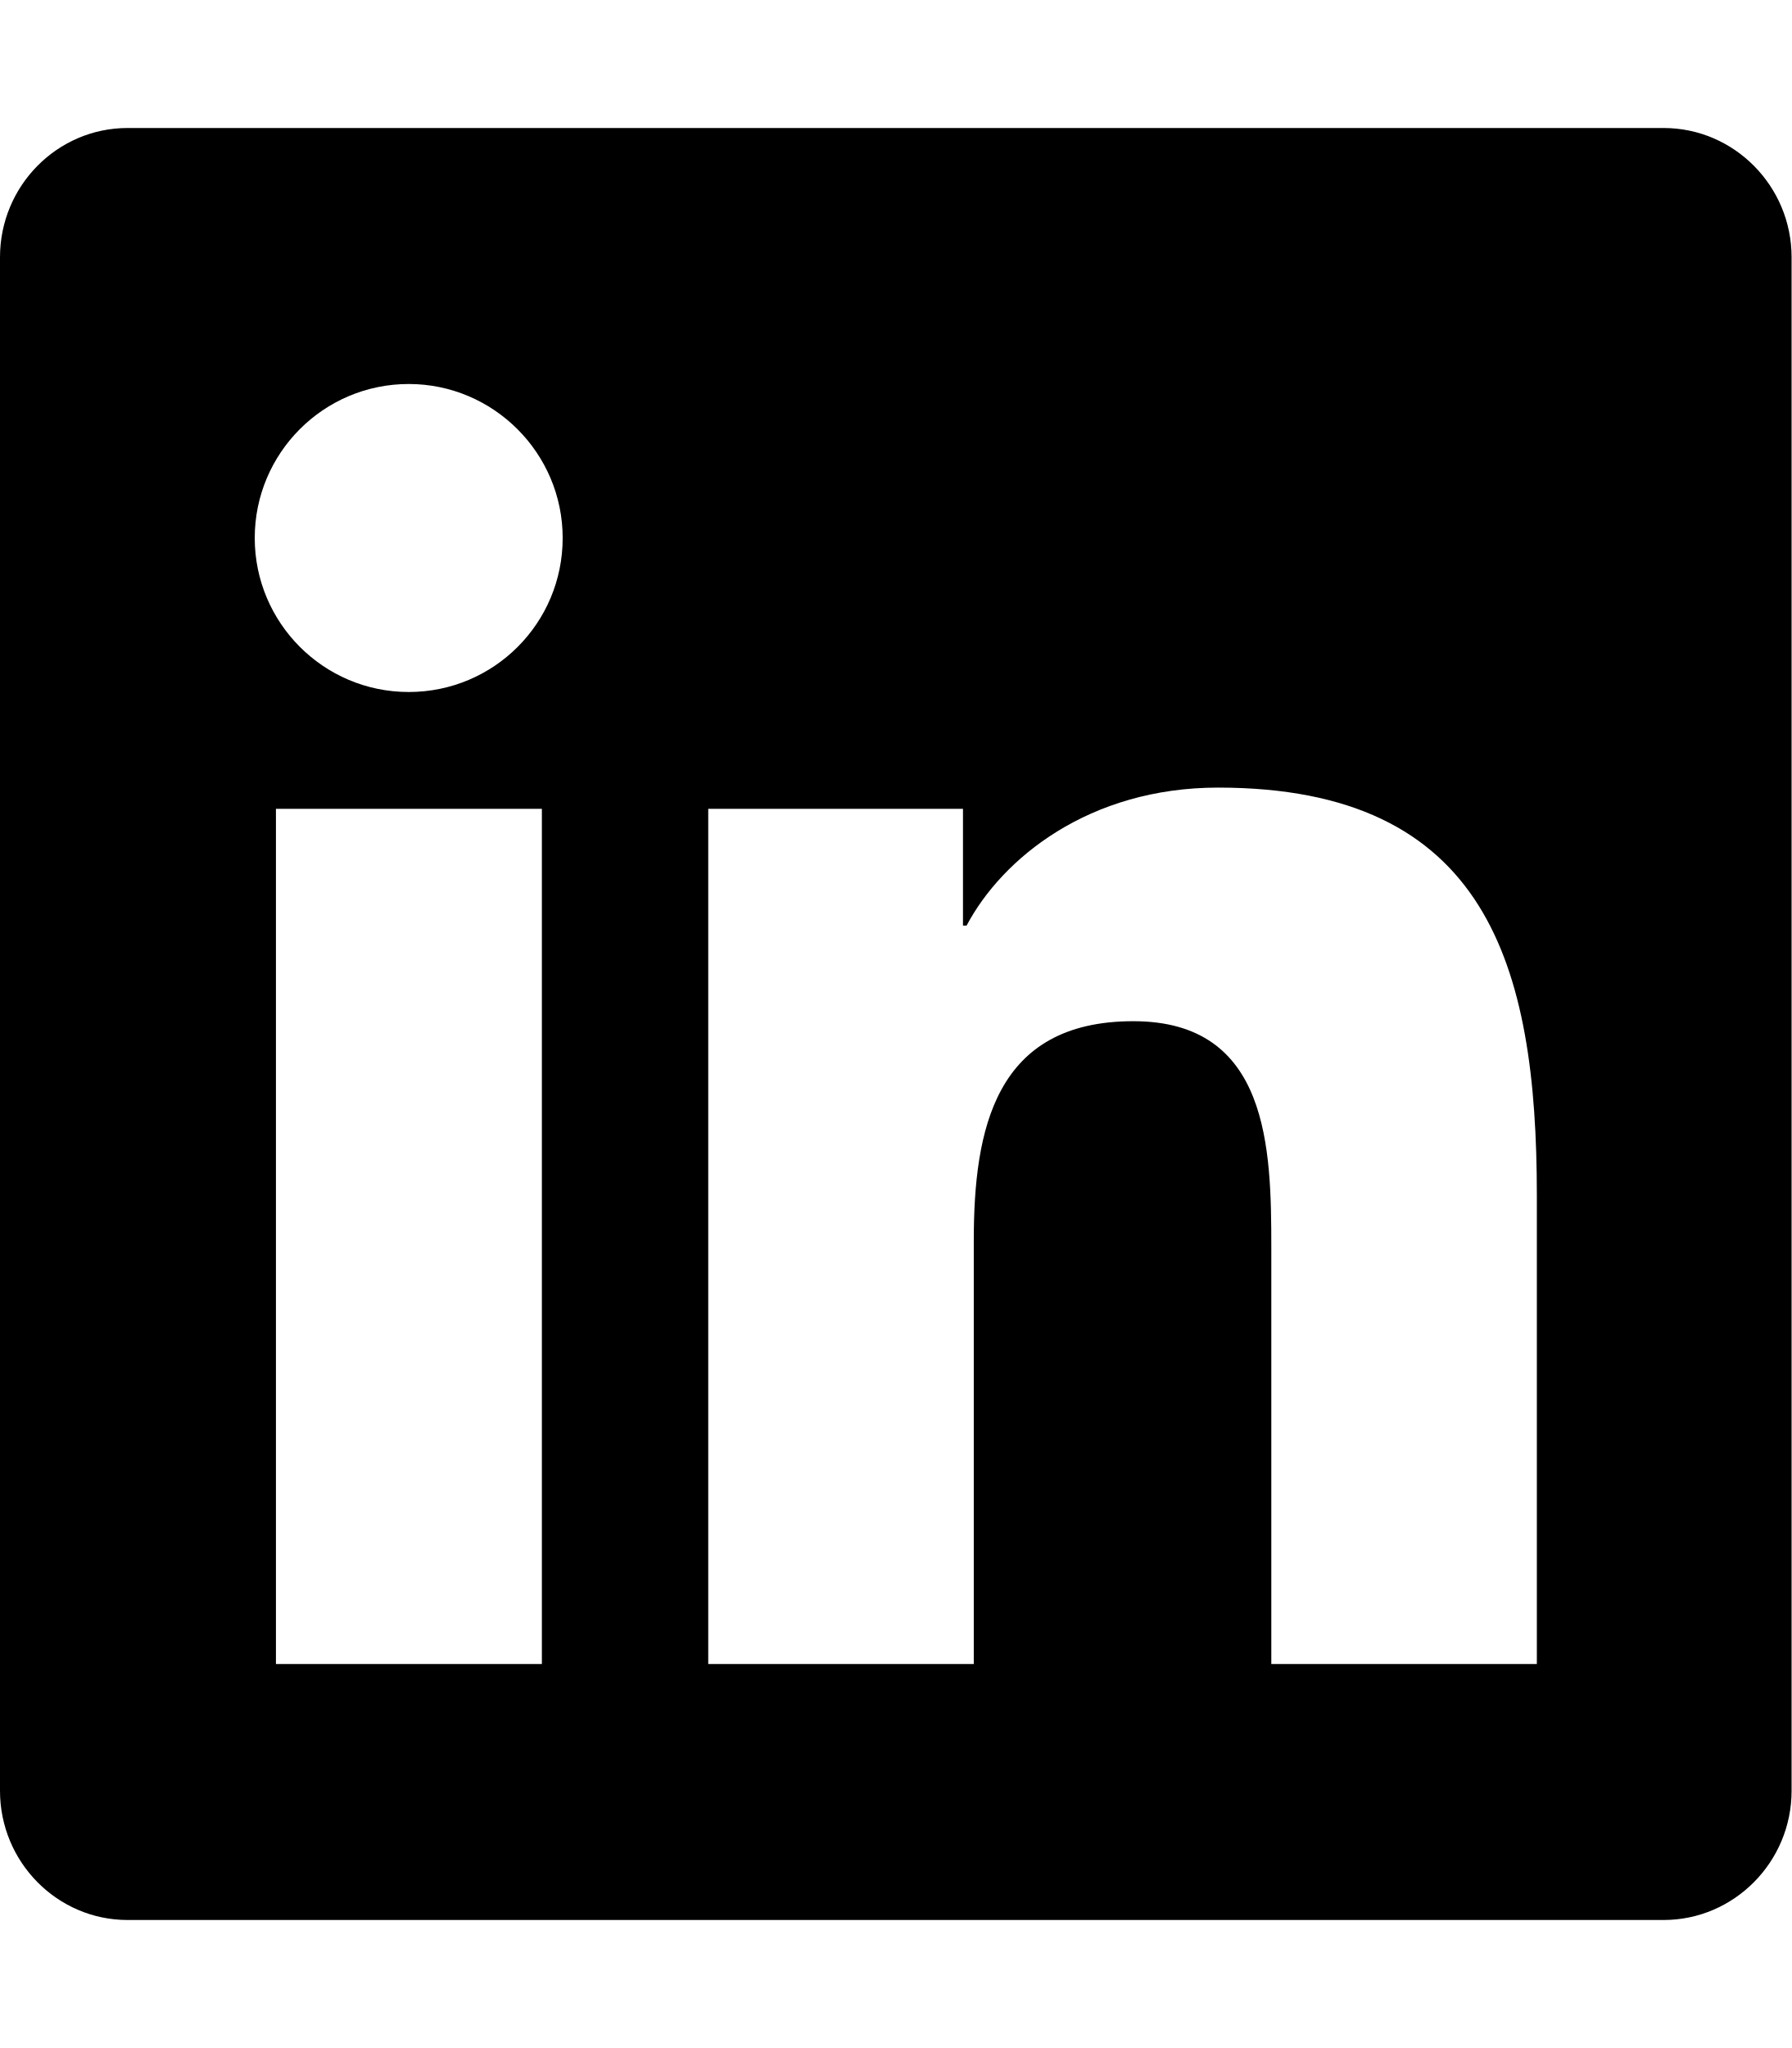
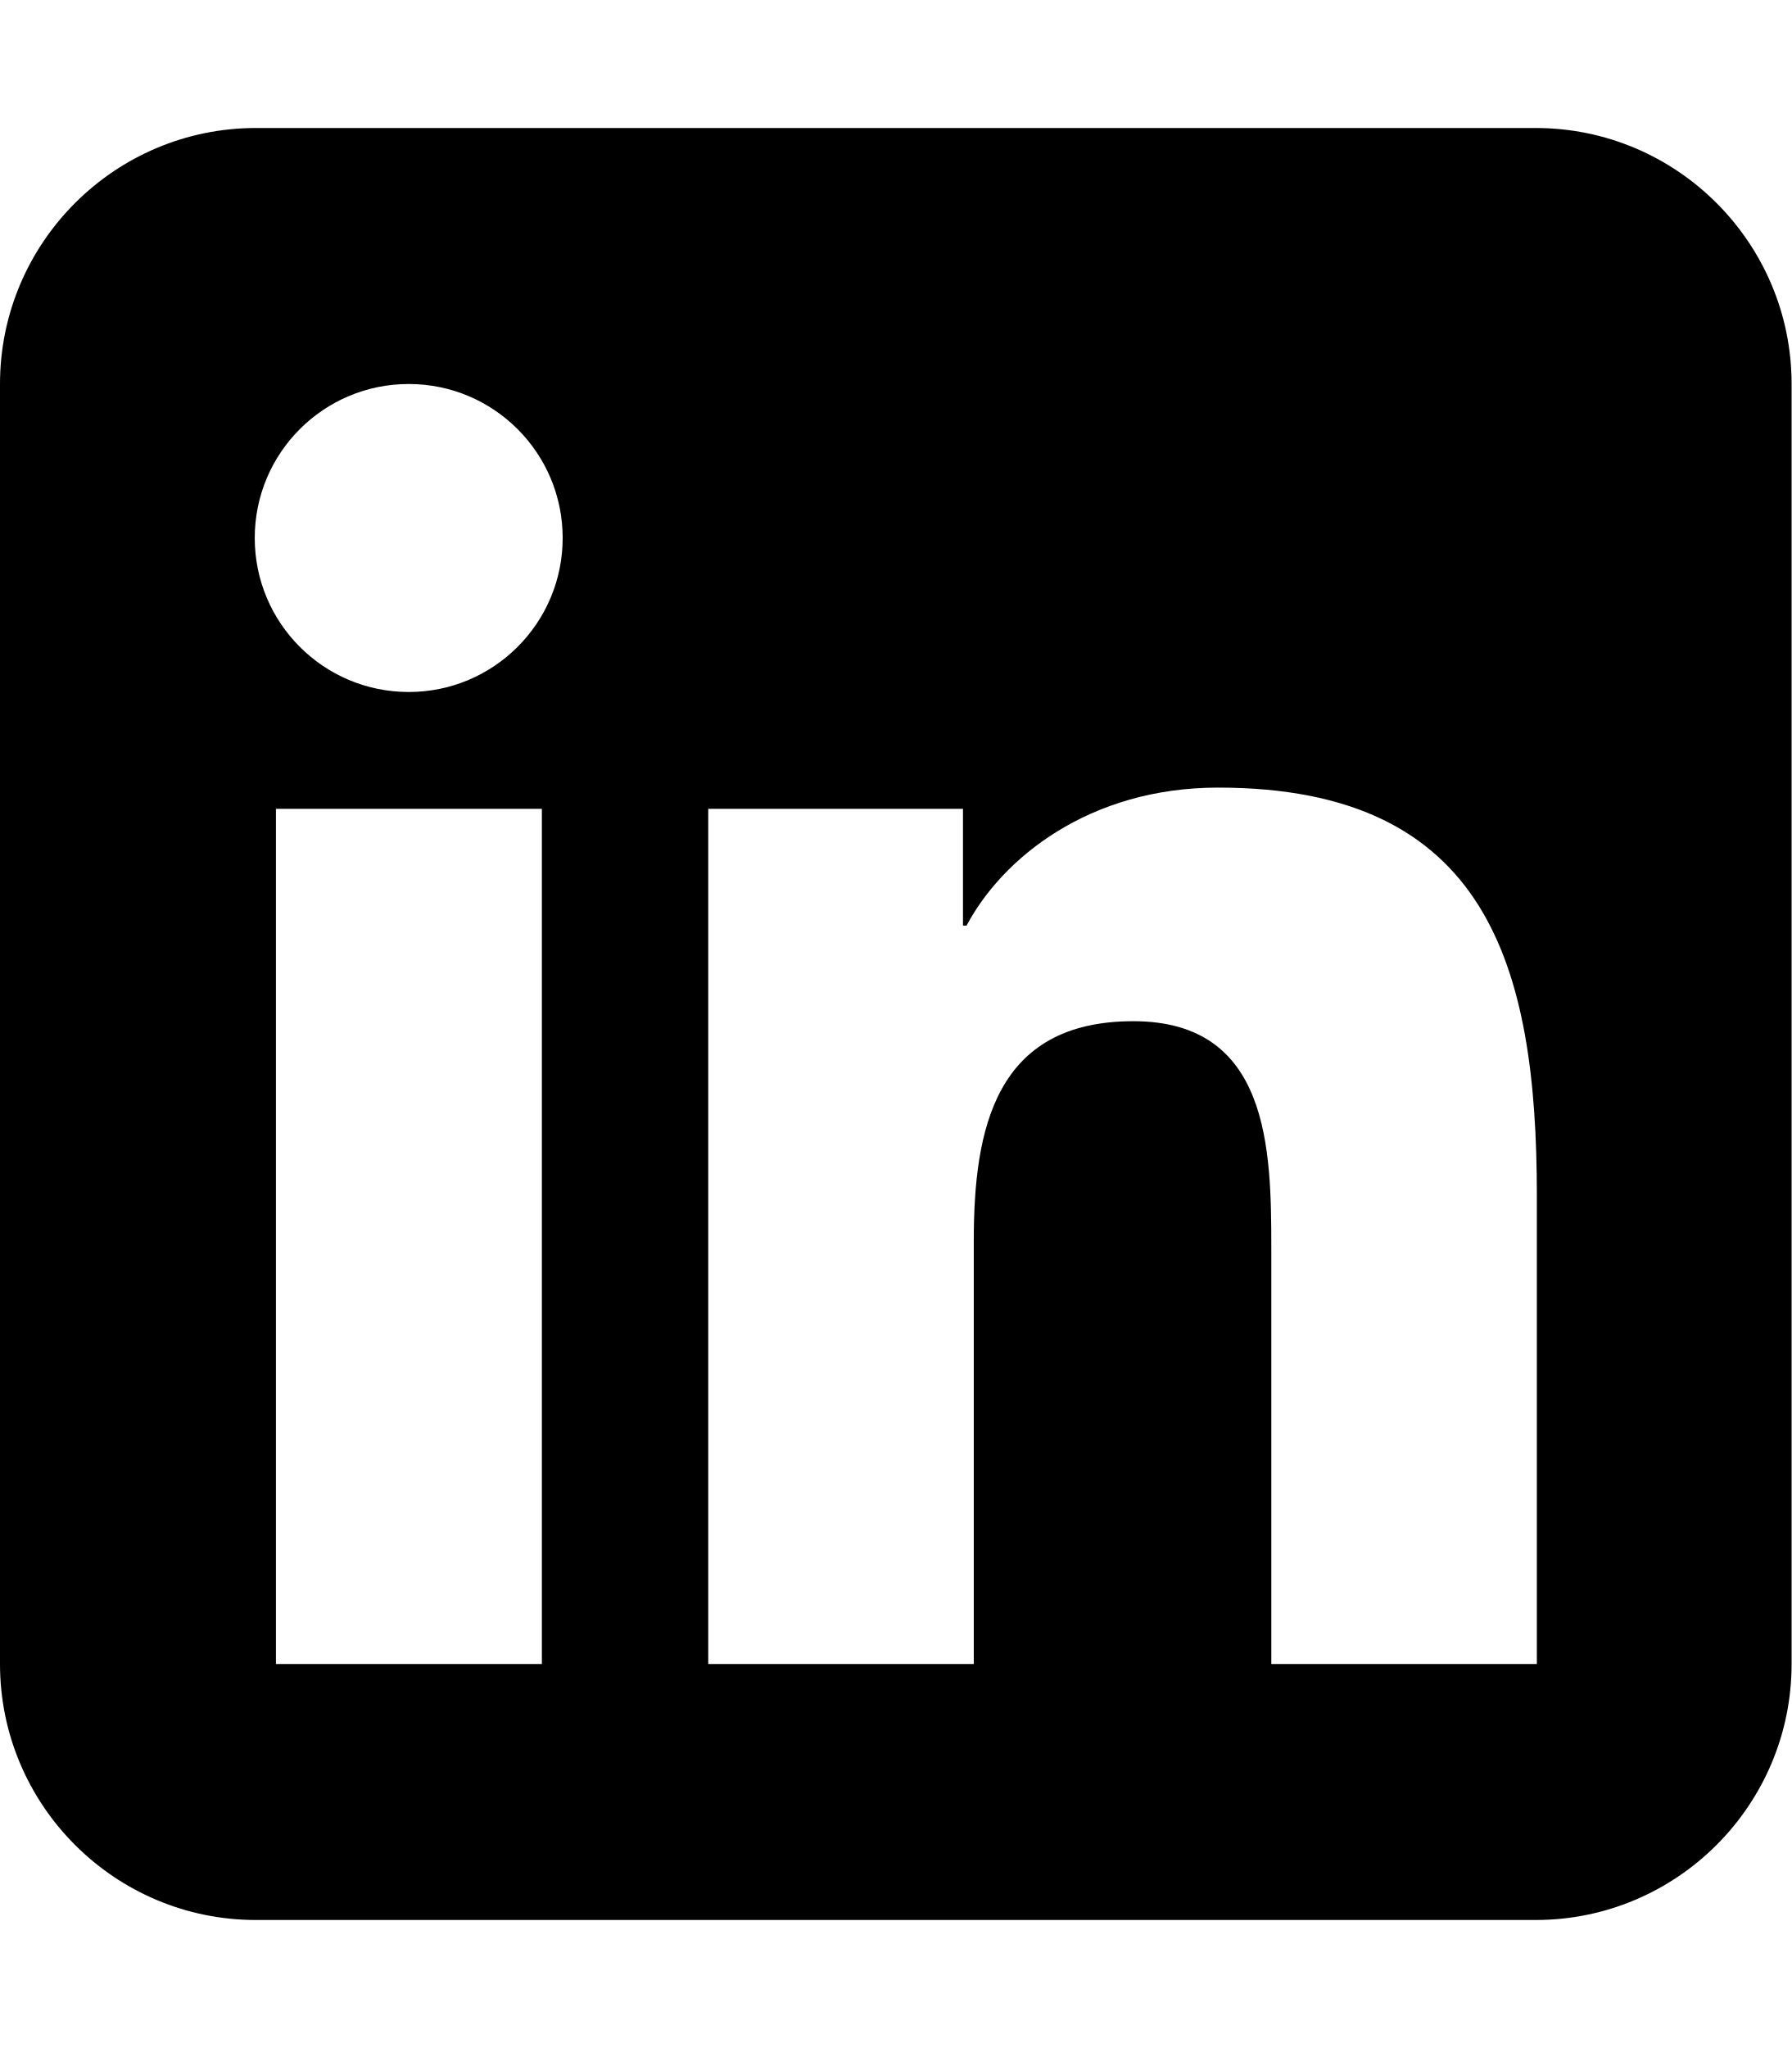
<svg xmlns="http://www.w3.org/2000/svg" id="icon" viewBox="0 0 448 512">
-   <path d="M416 32H31.9C14.3 32 0 46.5 0 64.3v383.4C0 465.5 14.3 480 31.9 480H416c17.6 0 32-14.5 32-32.3V64.3c0-17.8-14.4-32.3-32-32.3zM135.4 416H69V202.2h66.5V416zm-33.2-243c-21.3 0-38.5-17.3-38.5-38.5S80.9 96 102.2 96c21.2 0 38.5 17.3 38.5 38.5 0 21.3-17.2 38.5-38.5 38.5zm282.1 243h-66.4V312c0-24.8-.5-56.7-34.5-56.7-34.6 0-39.9 27-39.9 54.9V416h-66.4V202.2h63.7v29.2h.9c8.9-16.8 30.6-34.5 62.9-34.5 67.2 0 79.7 44.3 79.7 101.9V416z" />
+   <path d="M64 32C28.7 32 0 60.7 0 96L0 416c0 35.3 28.7 64 64 64l320 0c35.3 0 64-28.7 64-64l0-320c0-35.3-28.7-64-64-64L64 32zm5 170.2l66.5 0 0 213.8-66.5 0 0-213.8zm71.7-67.7a38.5 38.5 0 1 1 -77 0 38.5 38.5 0 1 1 77 0zM317.9 416l0-104c0-24.8-.5-56.7-34.5-56.7-34.6 0-39.9 27-39.9 54.9l0 105.8-66.4 0 0-213.8 63.7 0 0 29.2 .9 0c8.9-16.8 30.6-34.5 62.9-34.5 67.2 0 79.7 44.3 79.7 101.9l0 117.2-66.4 0z" />
</svg>
